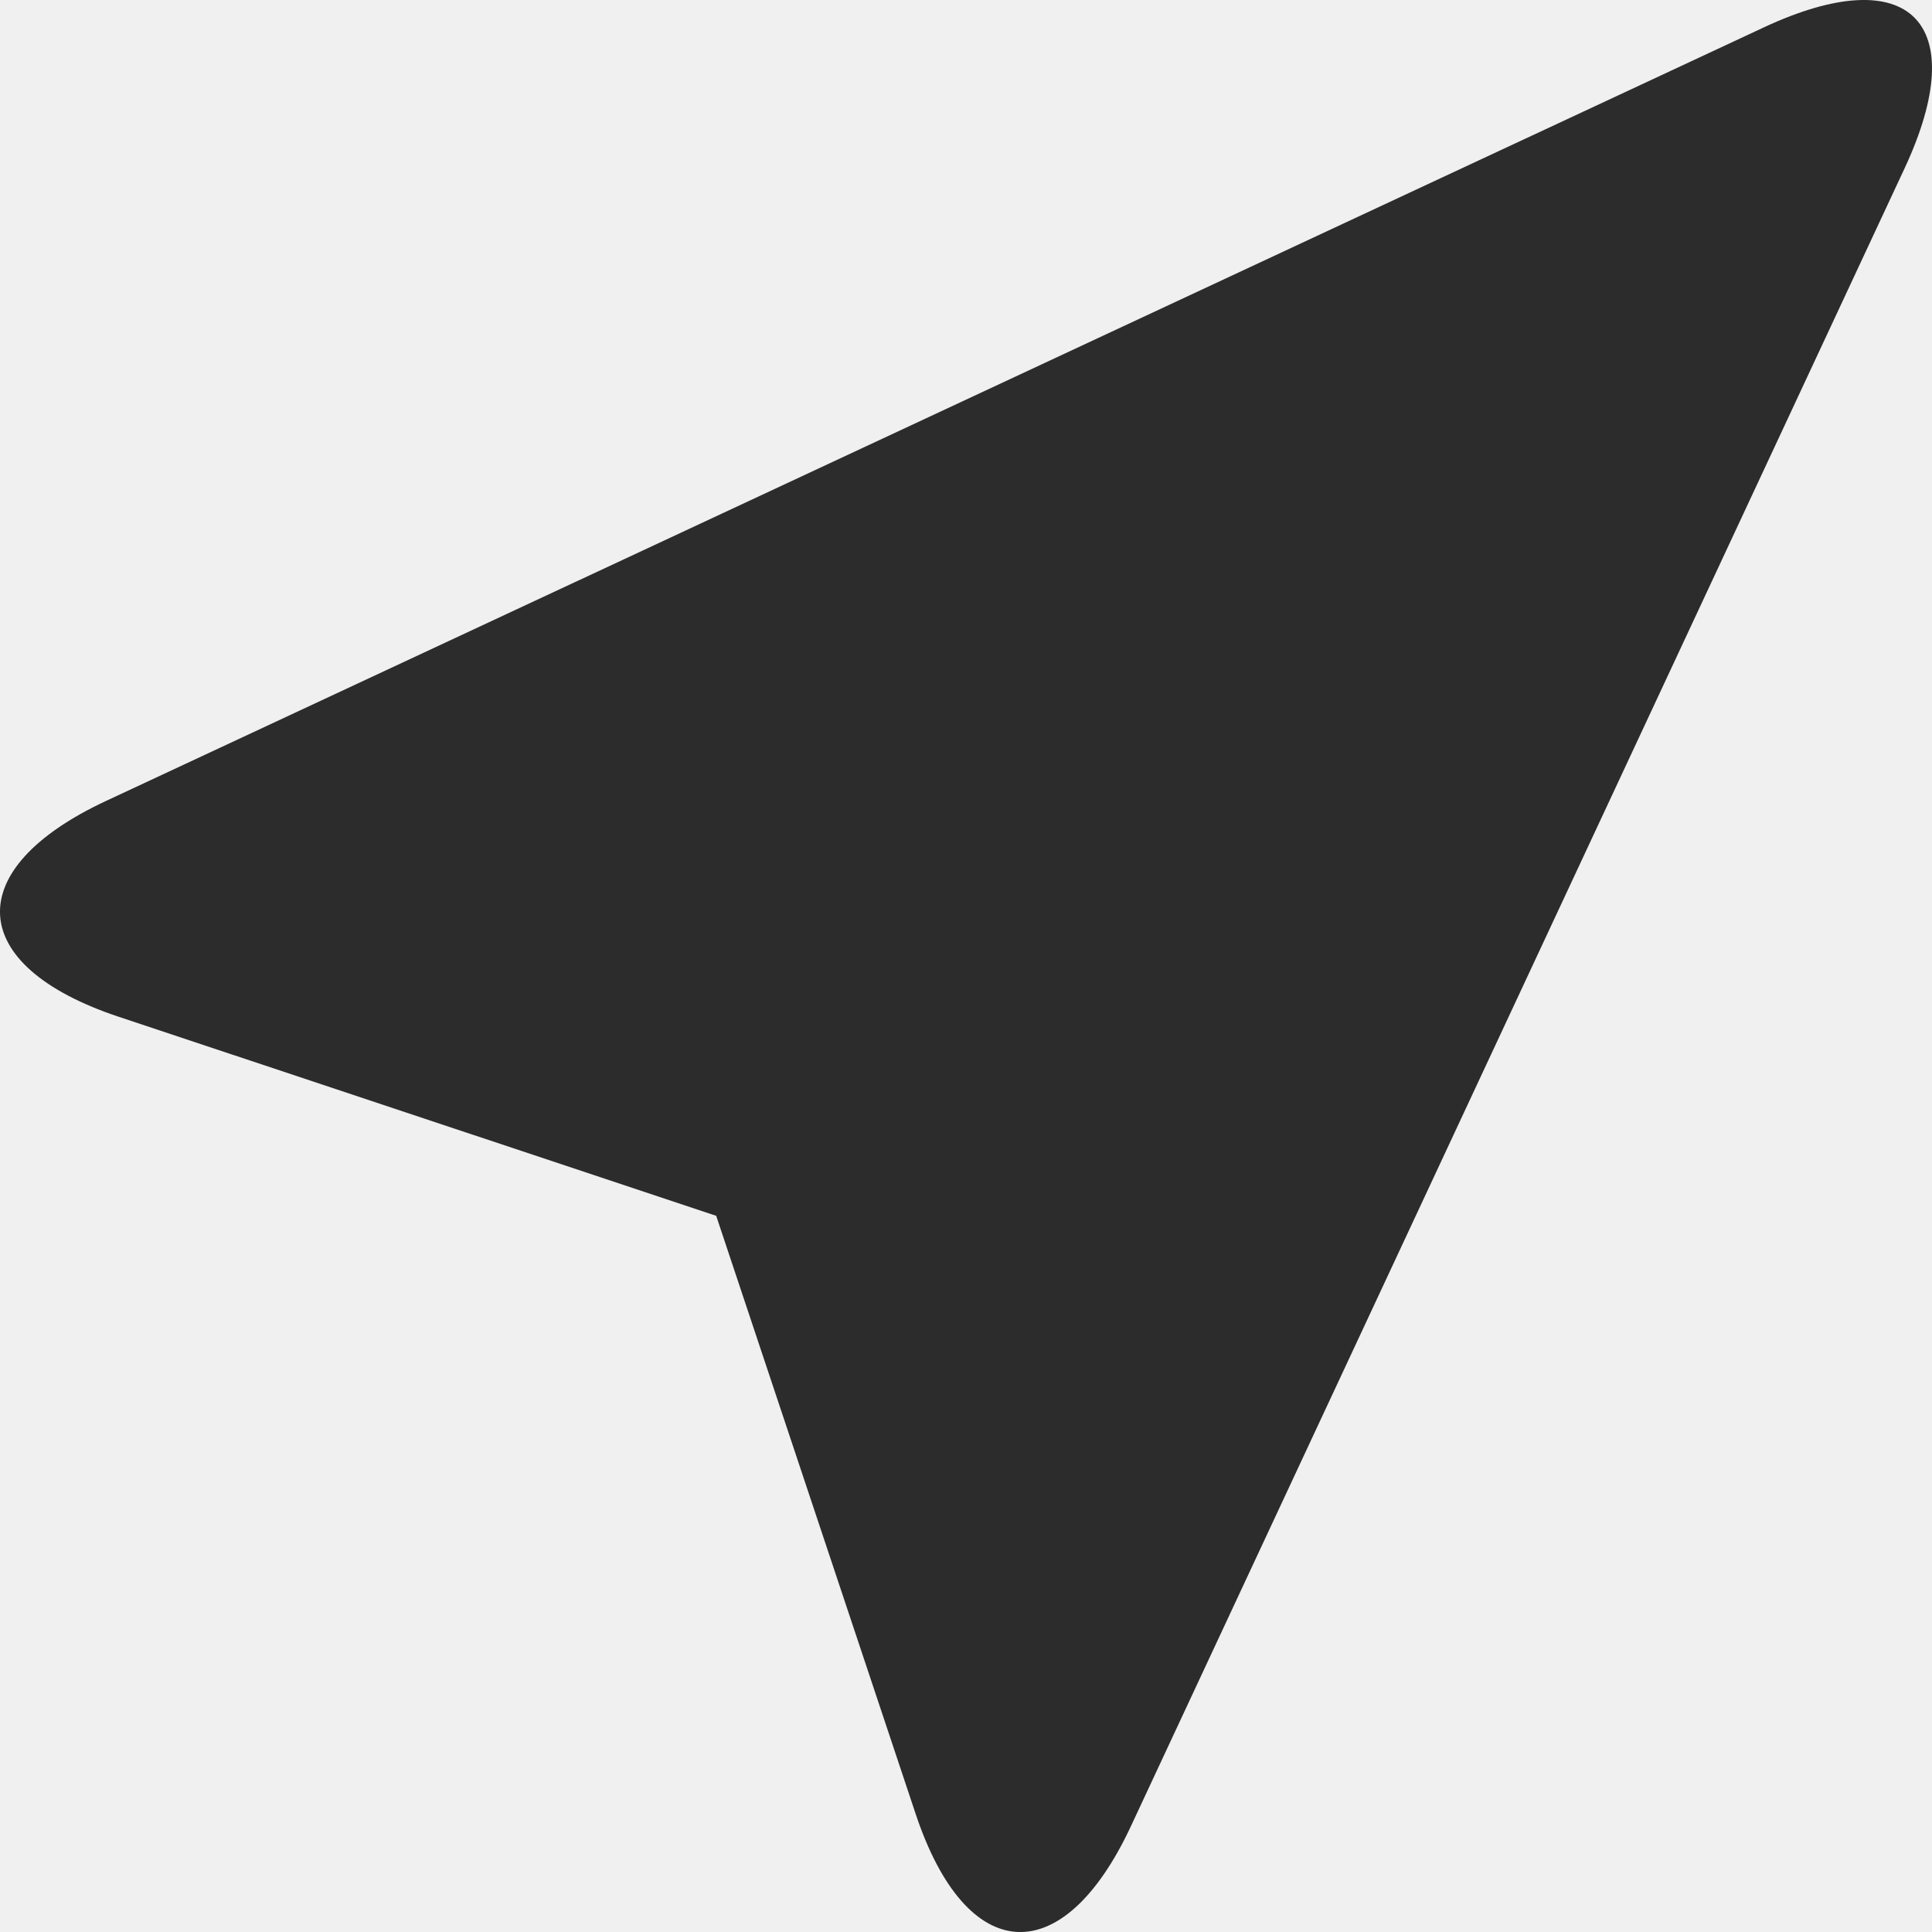
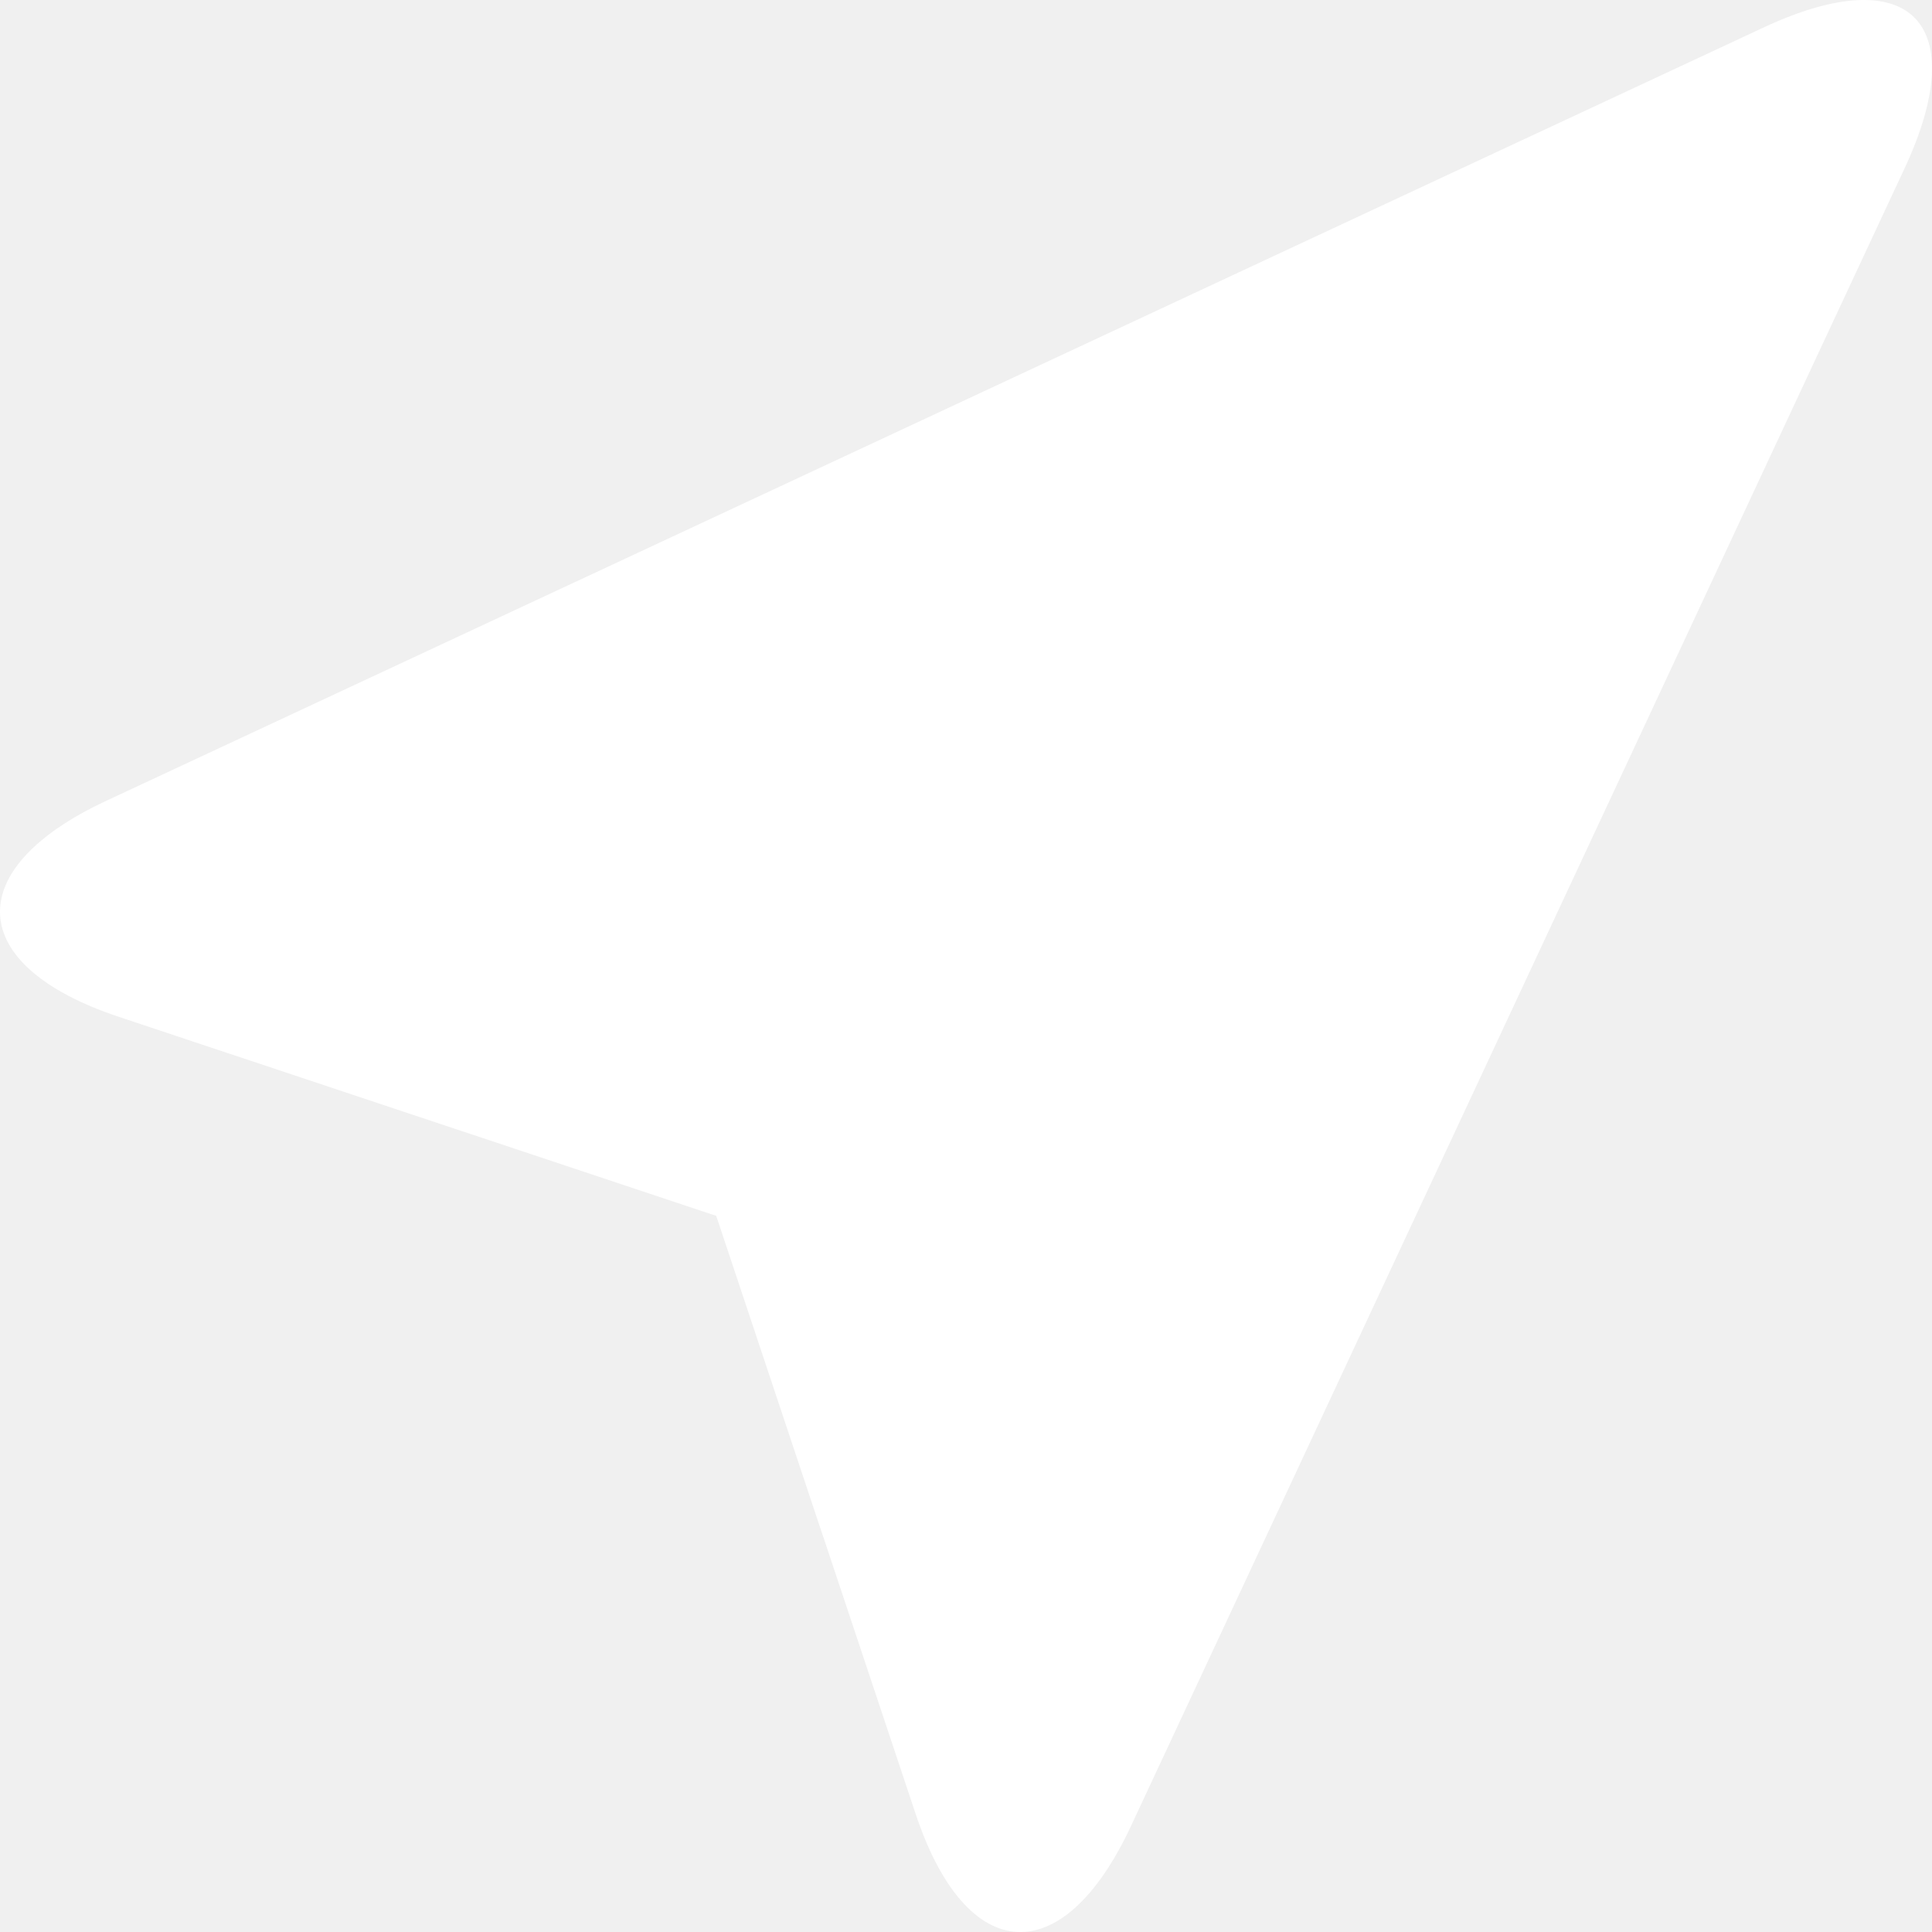
<svg xmlns="http://www.w3.org/2000/svg" width="20" height="20" viewBox="0 0 20 20" fill="none">
-   <path d="M9.478 18.775C10.004 20.358 11.003 20.413 11.707 18.905L19.716 1.743C20.421 0.231 19.768 -0.421 18.258 0.284L1.096 8.292C-0.414 8.997 -0.357 9.996 1.224 10.524L7.414 12.586L9.478 18.775Z" fill="#2C2C2C" />
+   <path d="M9.478 18.775C10.004 20.358 11.003 20.413 11.707 18.905L19.716 1.743C20.421 0.231 19.768 -0.421 18.258 0.284L1.096 8.292C-0.414 8.997 -0.357 9.996 1.224 10.524L7.414 12.586L9.478 18.775Z" fill="white" />
</svg>
